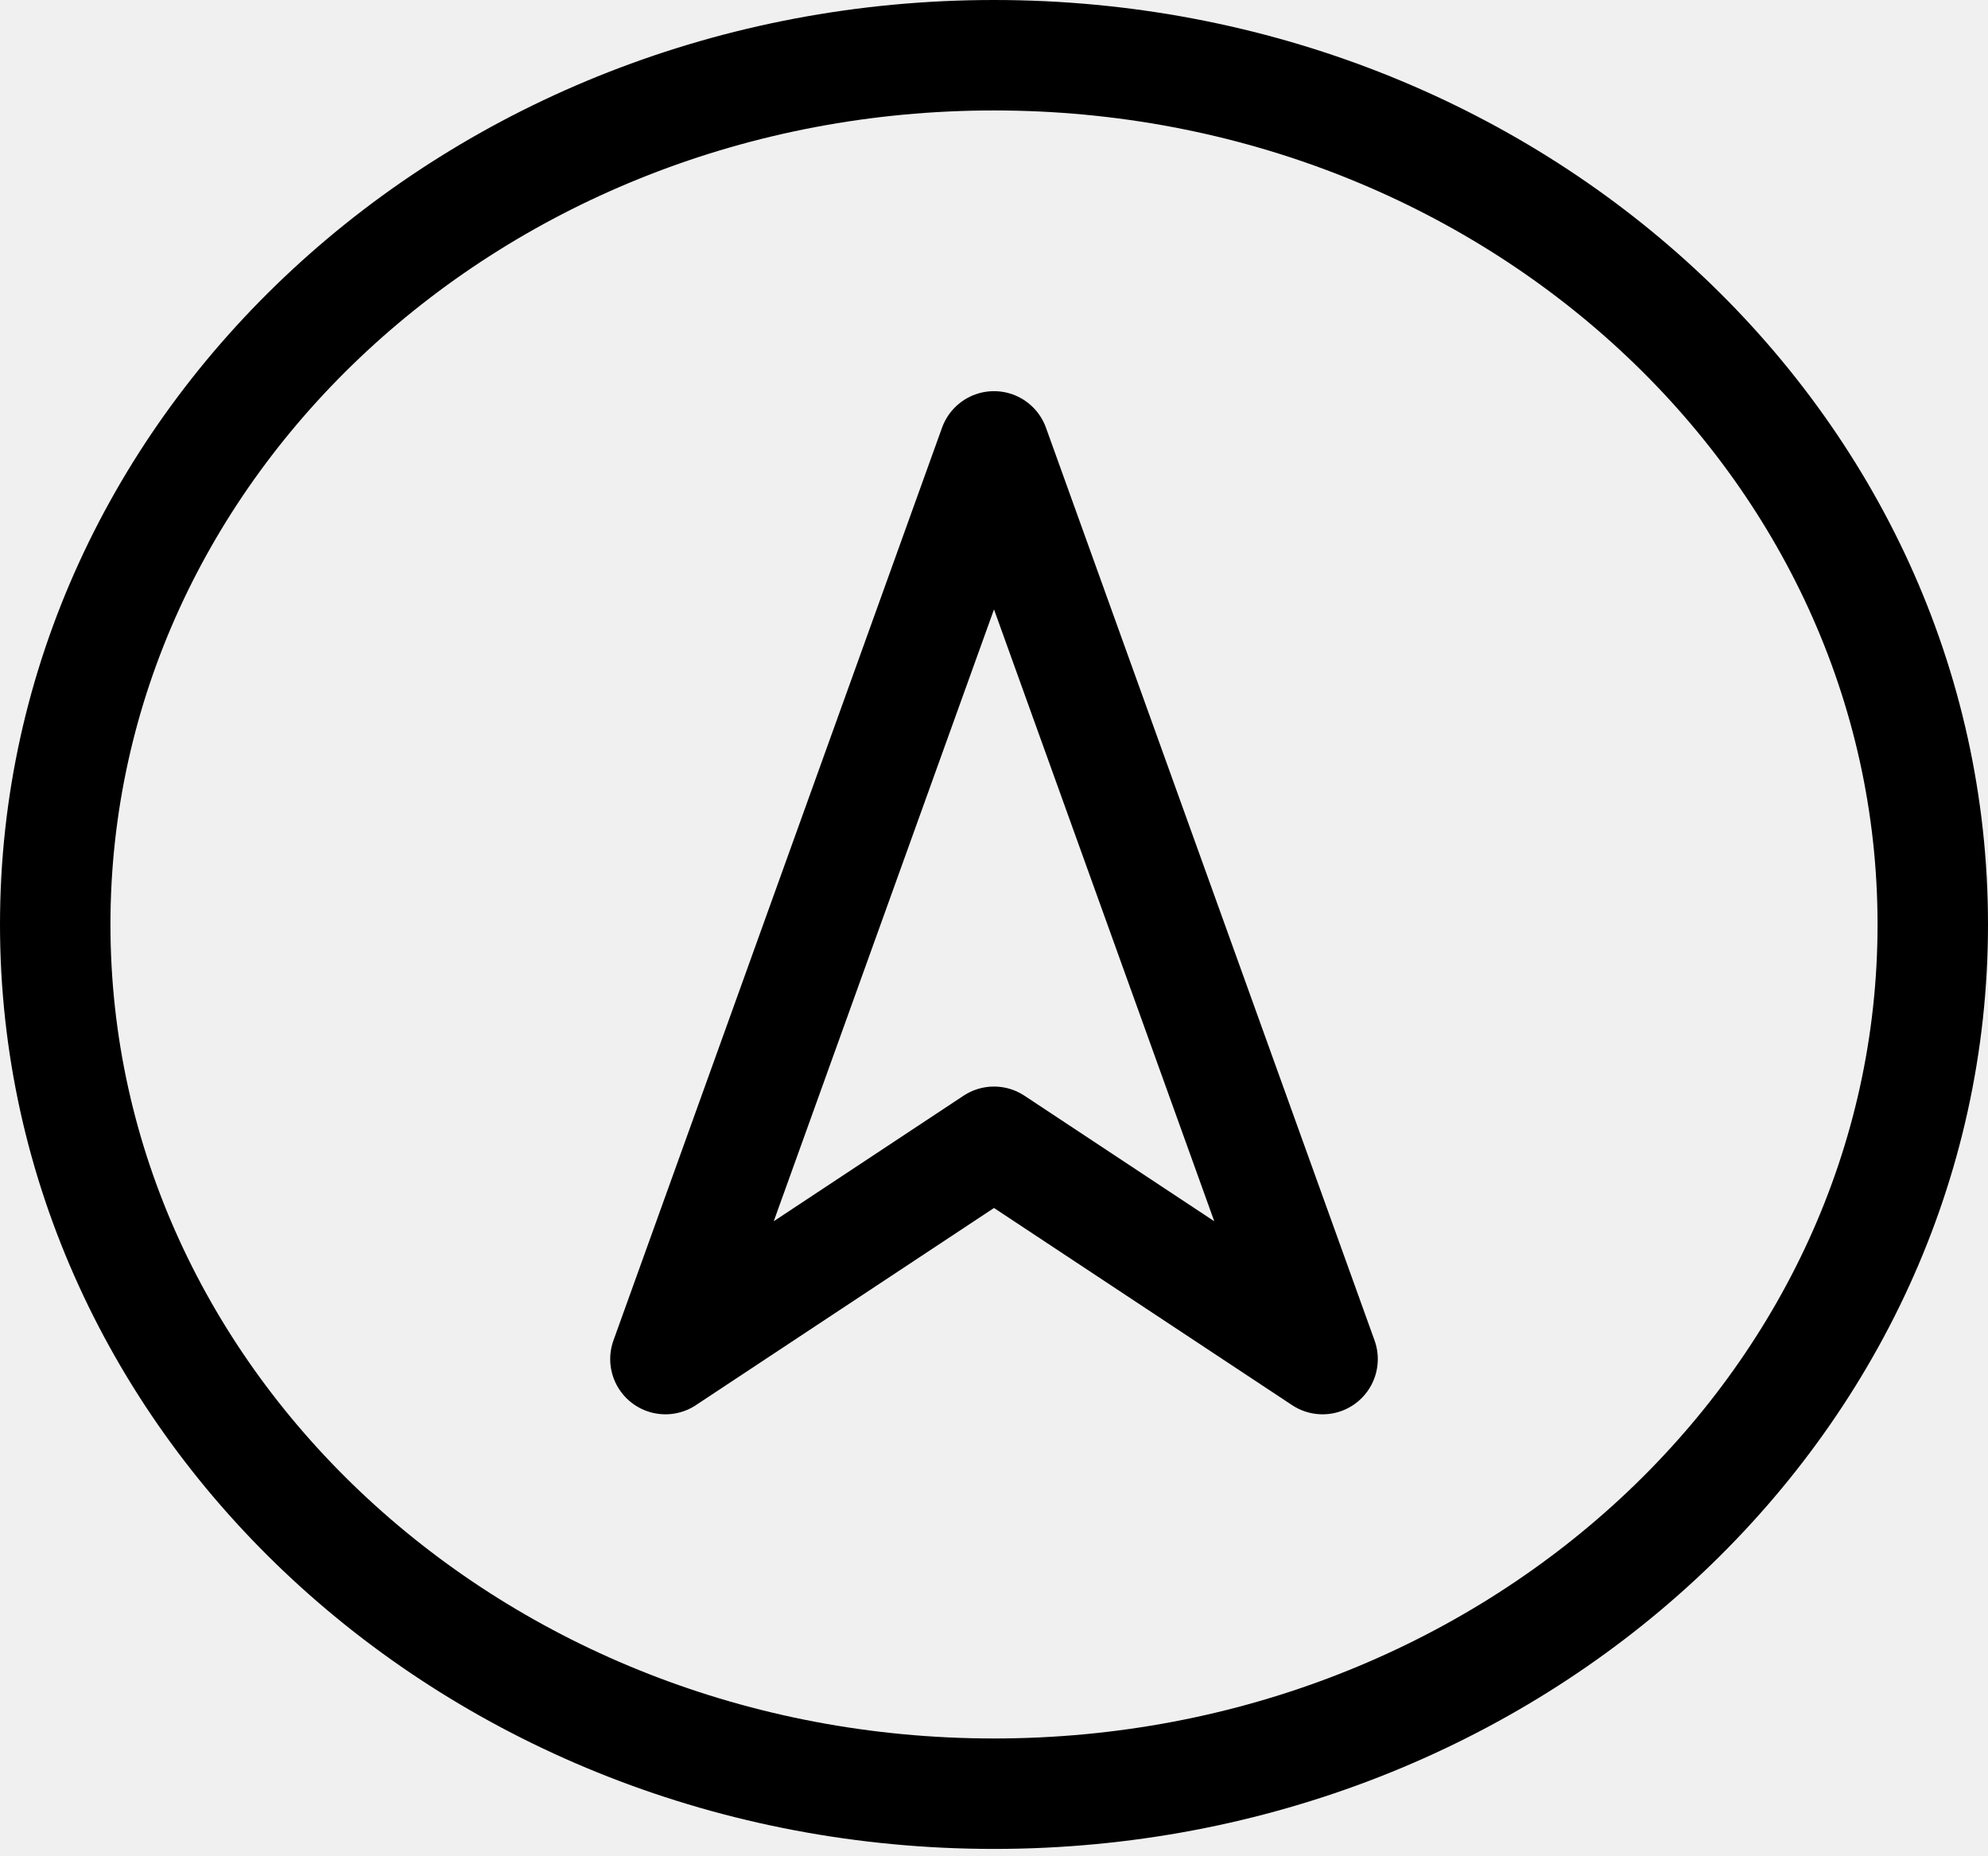
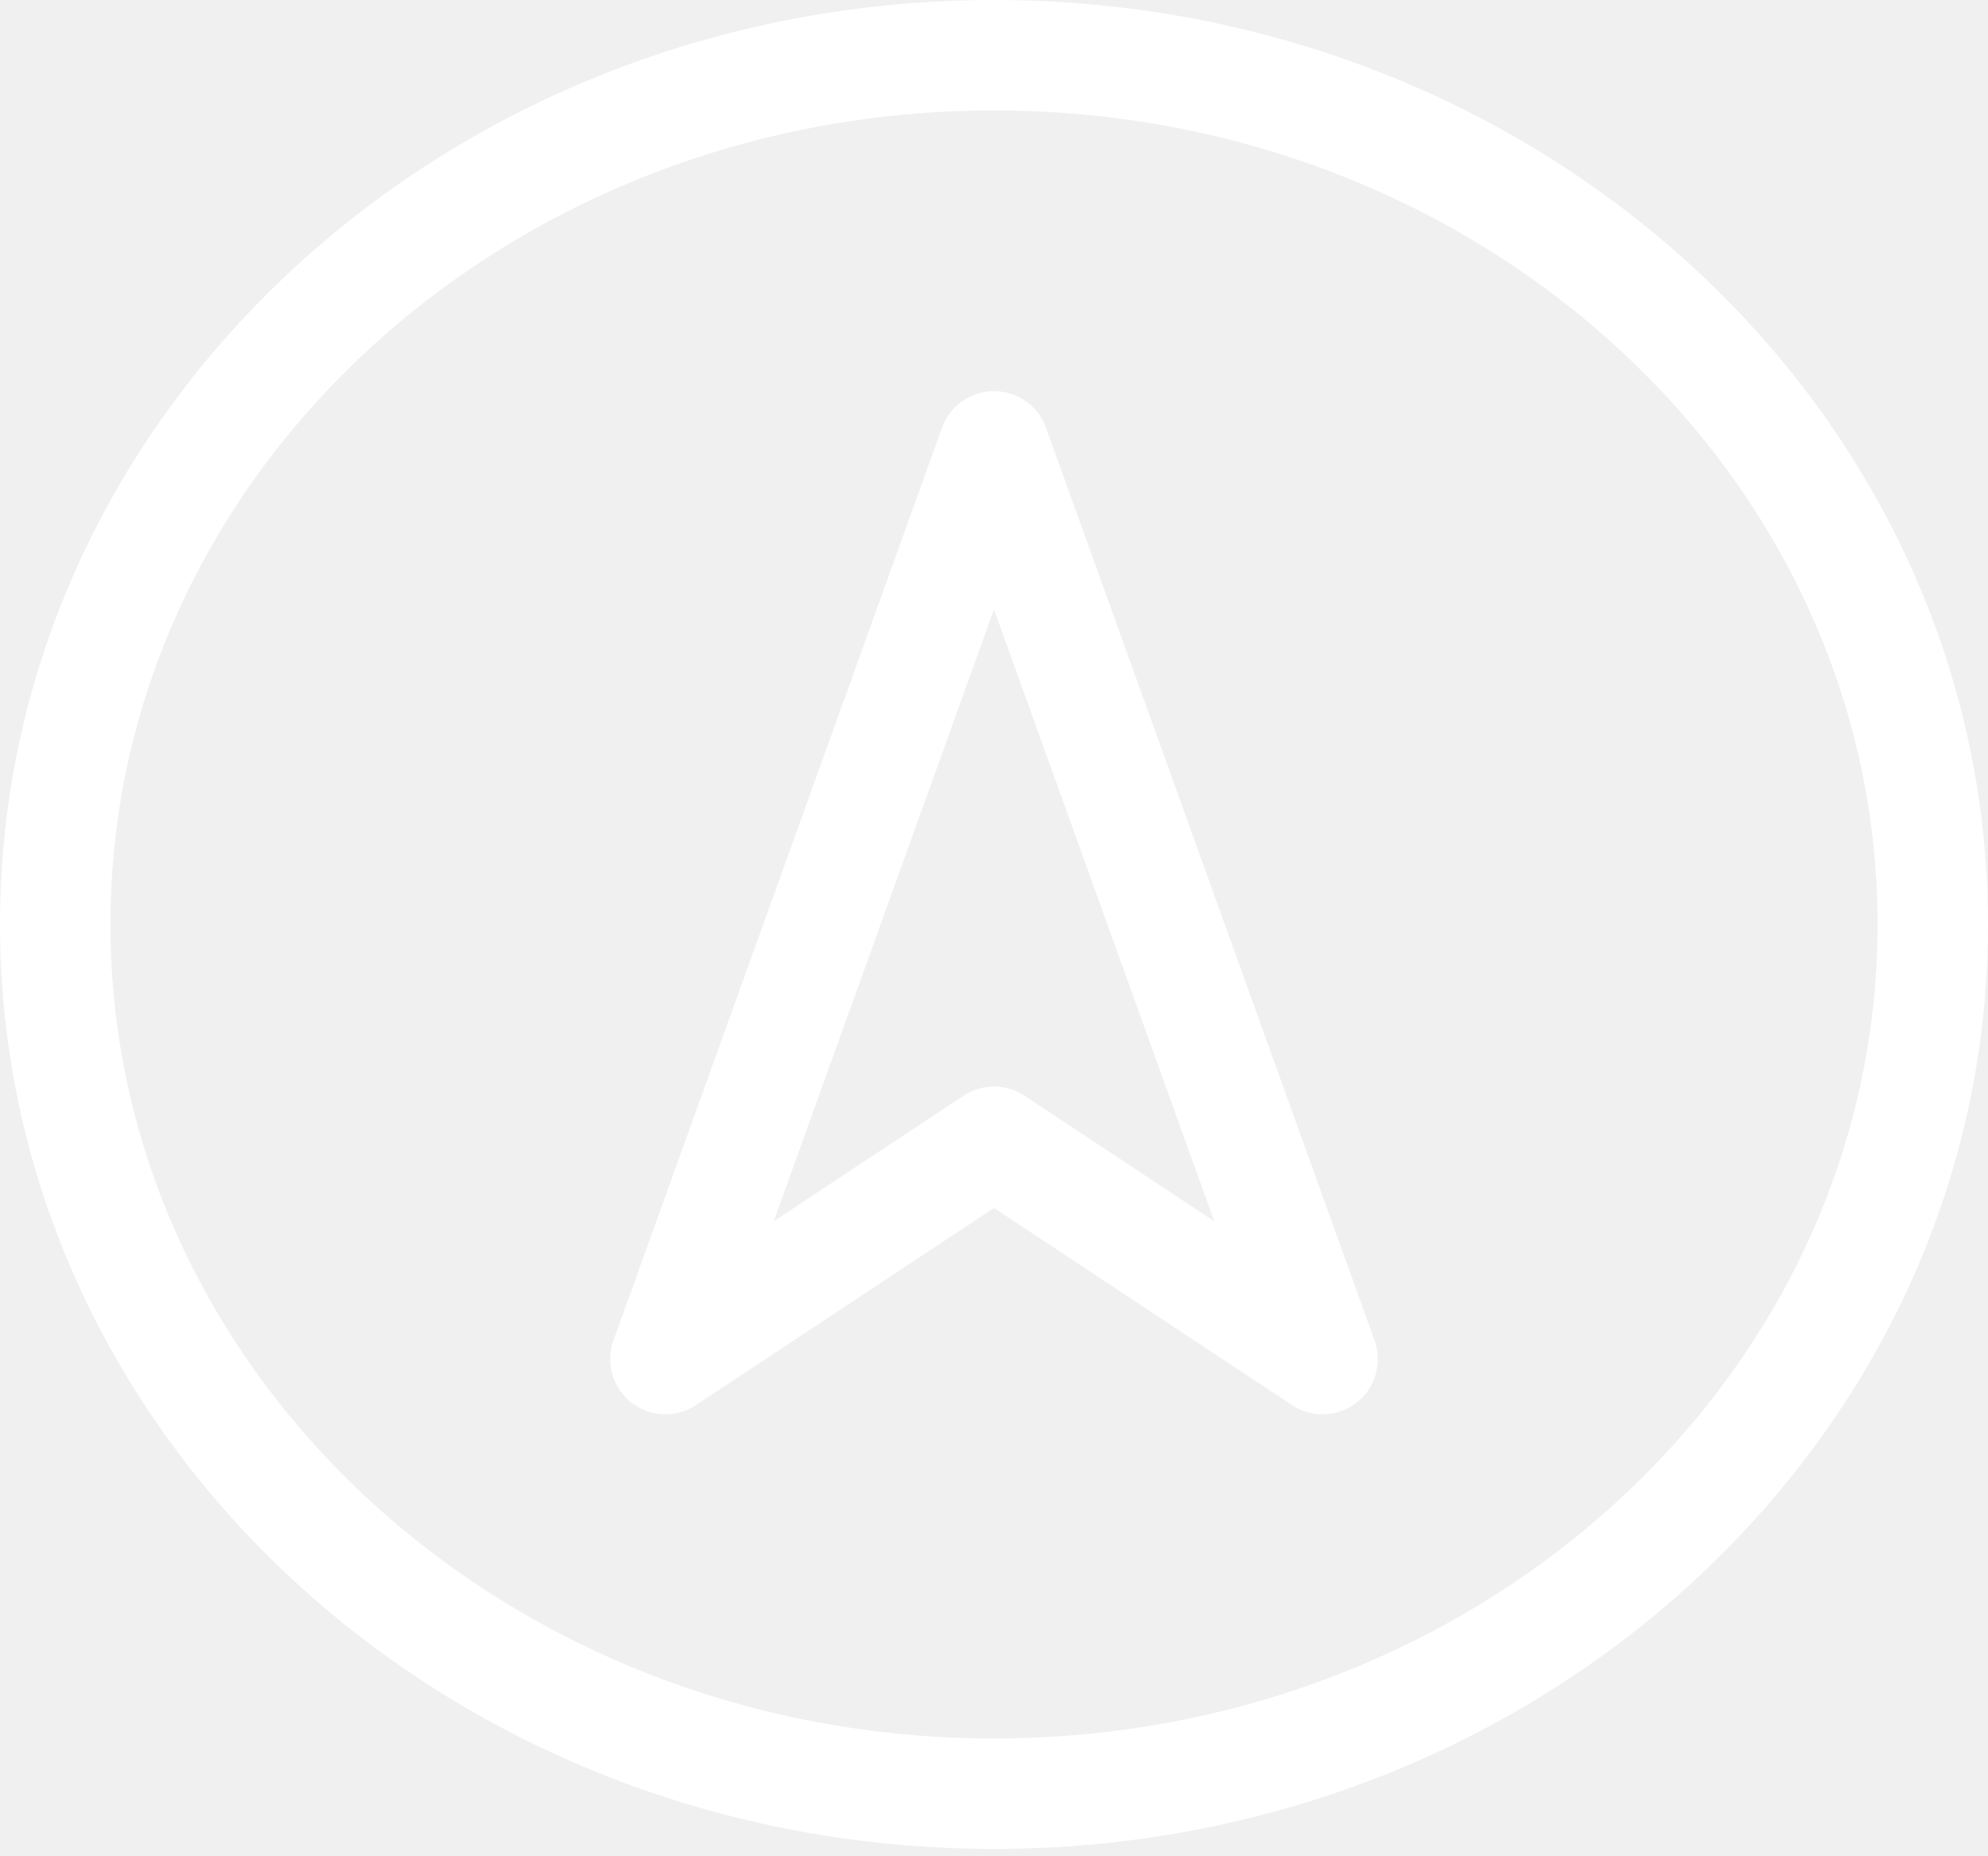
<svg xmlns="http://www.w3.org/2000/svg" width="180" height="168" viewBox="0 0 180 168" fill="none">
-   <path d="M90 162.407C136.945 162.407 175 127.172 175 83.704C175 40.236 136.945 5 90 5C43.054 5 5 40.236 5 83.704C5 127.172 43.054 162.407 90 162.407Z" stroke="black" stroke-width="10" stroke-linecap="round" stroke-linejoin="round" />
-   <path d="M90 40.417L60.25 123.056L90 103.38L119.75 123.056L90 40.417Z" stroke="black" stroke-width="10" stroke-linecap="round" stroke-linejoin="round" />
+   <path d="M90 162.407C136.945 162.407 175 127.172 175 83.704C175 40.236 136.945 5 90 5C43.054 5 5 40.236 5 83.704C5 127.172 43.054 162.407 90 162.407Z" stroke="white" stroke-width="10" stroke-linecap="round" stroke-linejoin="round" />
+   <path d="M90 40.417L60.25 123.056L90 103.38L119.75 123.056L90 40.417Z" stroke="white" stroke-width="10" stroke-linecap="round" stroke-linejoin="round" />
</svg>
